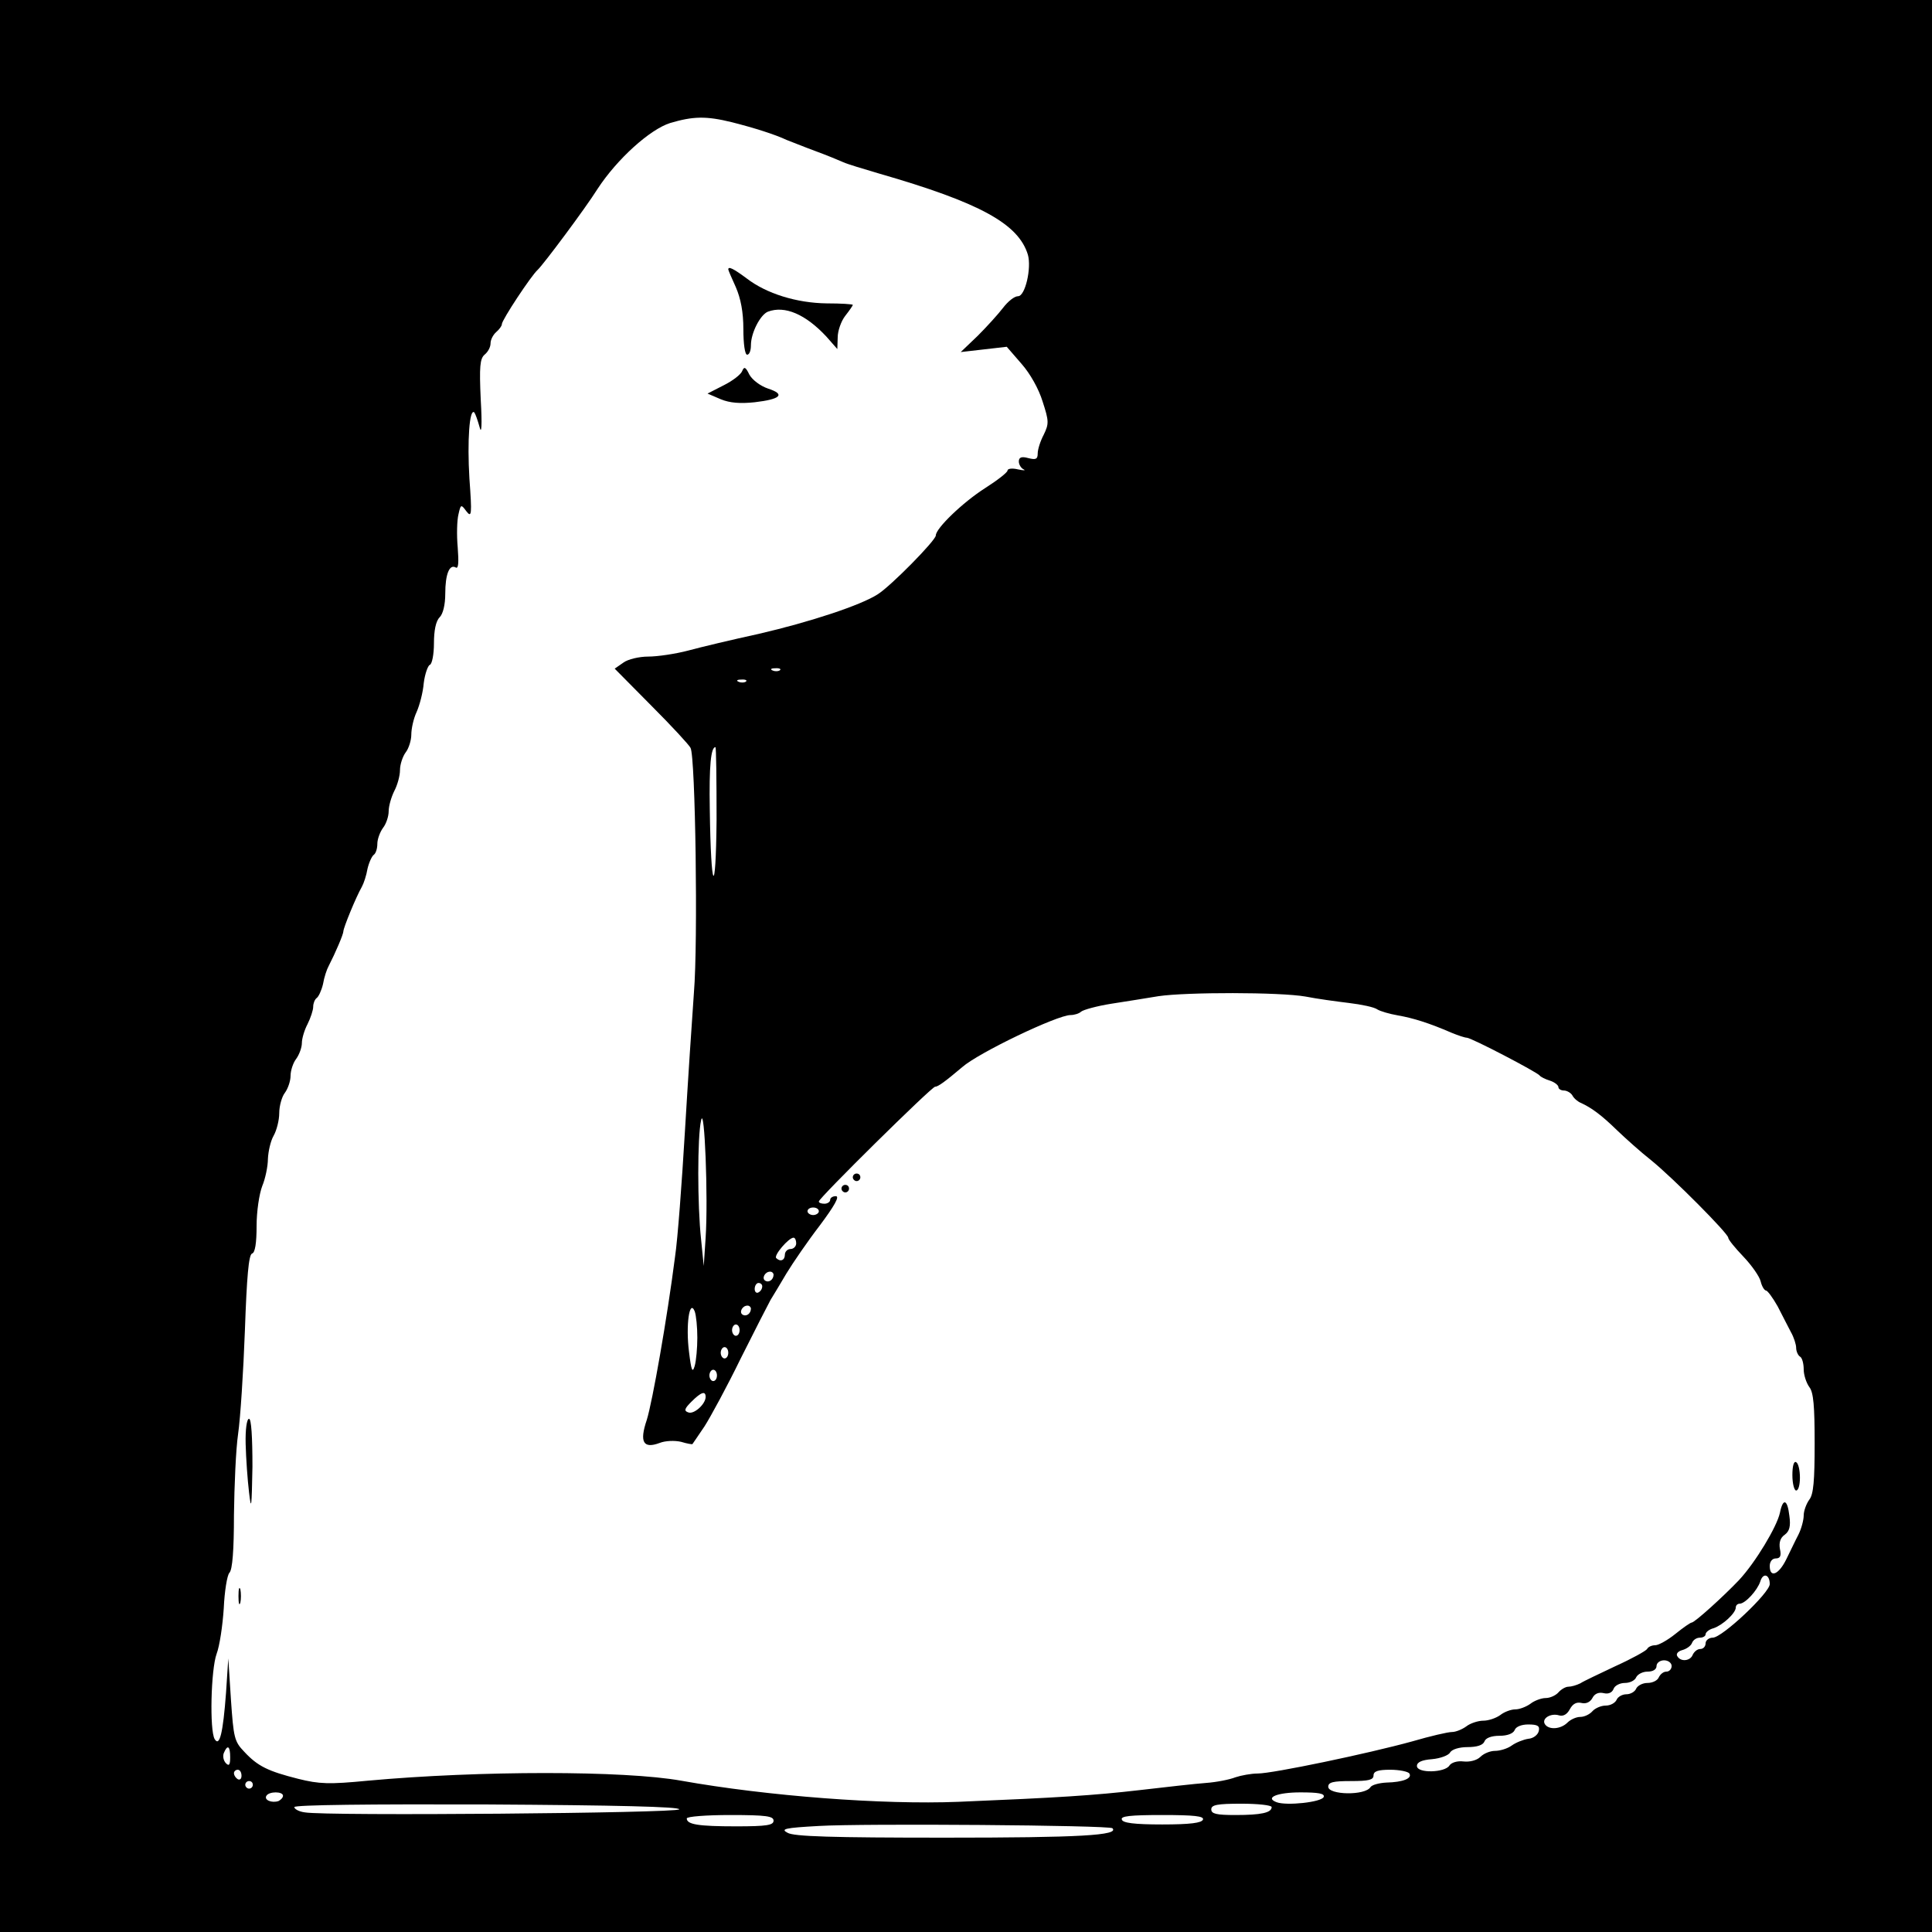
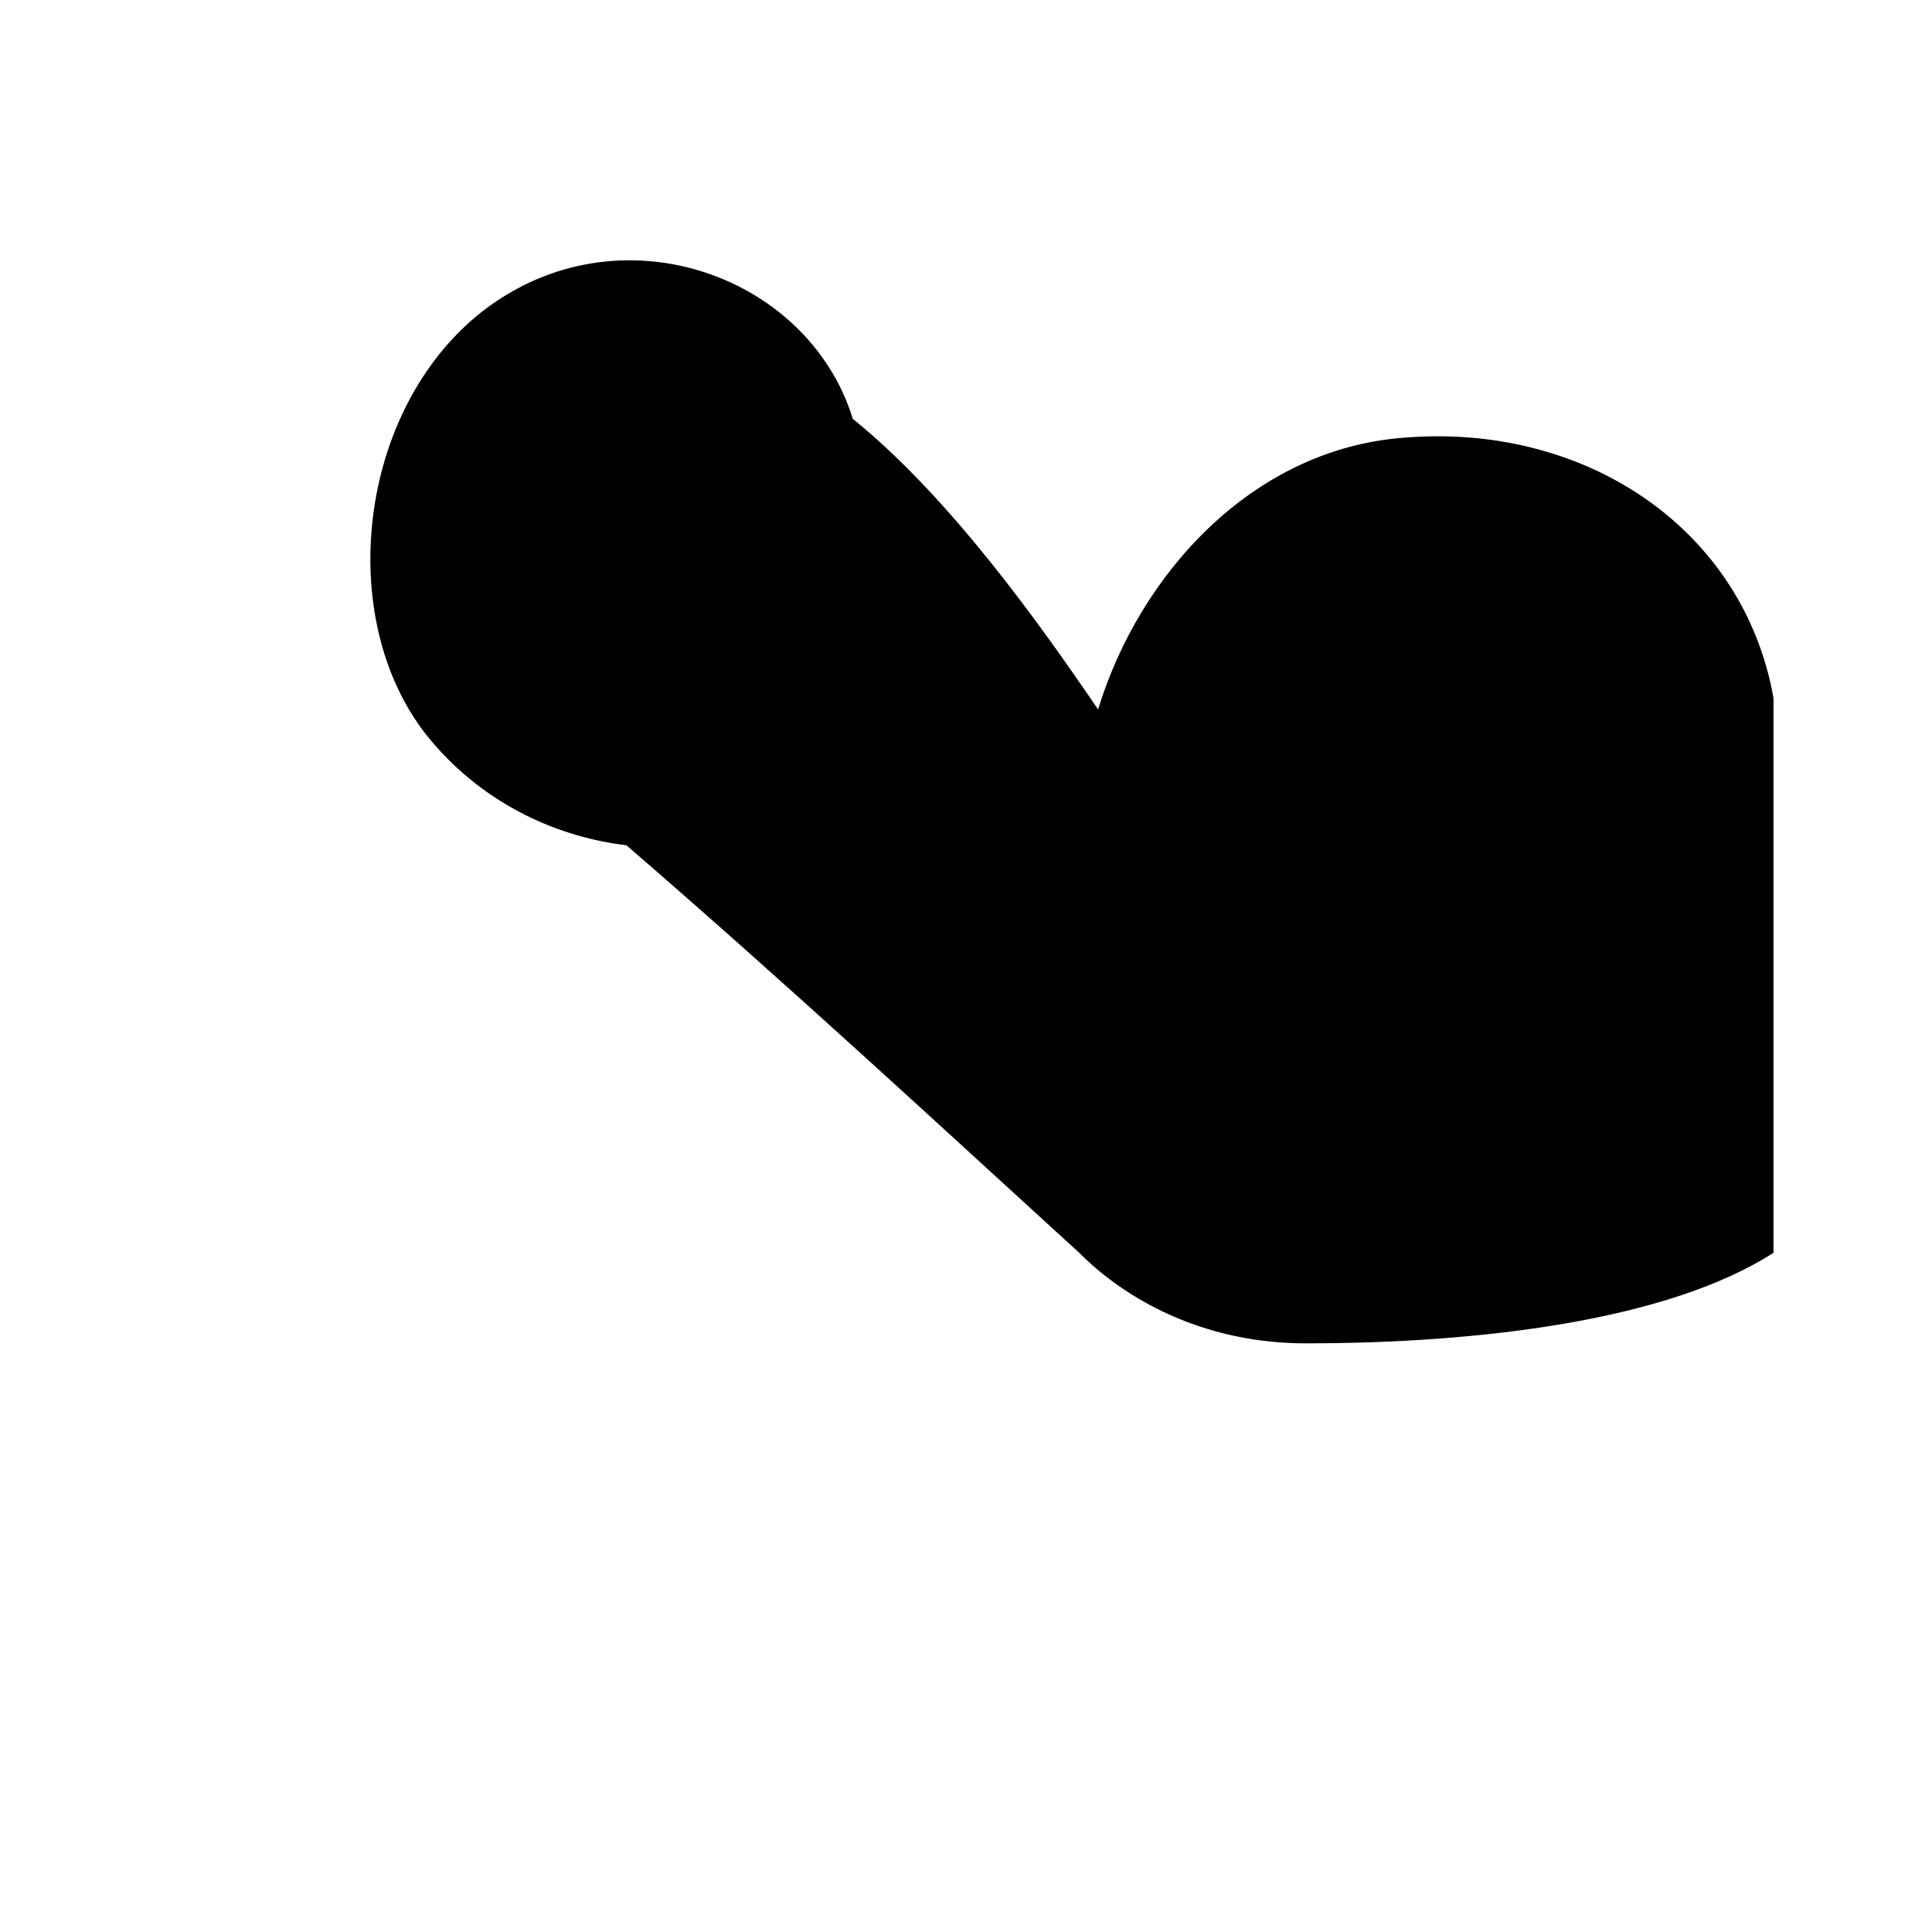
- <svg xmlns="http://www.w3.org/2000/svg" version="1.0" width="512pt" height="512pt" viewBox="0 0 512 512" preserveAspectRatio="xMidYMid meet">
-   <g transform="translate(0,512) scale(0.1,-0.1)" fill="#000000" stroke="none">
-     <path d="M0 2560 l0 -2560 2560 0 2560 0 0 2560 0 2560 -2560 0 -2560 0 0 -2560z m1940 2236 c59 -15 113 -32 145 -47 11 -4 45 -18 75 -29 30 -11 64 -25 75 -30 11 -5 54 -18 95 -30 267 -77 369 -133 394 -215 10 -35 -7 -110 -26 -110 -10 0 -27 -14 -40 -31 -13 -17 -43 -50 -67 -74 l-45 -43 61 7 61 7 39 -45 c23 -26 46 -67 56 -100 17 -52 17 -59 3 -88 -9 -17 -16 -39 -16 -50 0 -15 -5 -17 -25 -12 -18 5 -25 2 -25 -9 0 -8 6 -18 13 -21 6 -3 0 -3 -15 0 -16 4 -28 2 -28 -3 0 -5 -27 -26 -60 -47 -58 -37 -130 -106 -130 -125 0 -13 -119 -134 -154 -156 -45 -29 -178 -73 -316 -105 -69 -15 -153 -35 -186 -44 -34 -9 -82 -16 -106 -16 -24 0 -54 -7 -66 -16 l-23 -16 97 -98 c54 -54 101 -105 104 -112 13 -23 20 -517 9 -648 -5 -69 -16 -235 -24 -370 -8 -135 -19 -283 -26 -330 -21 -164 -60 -385 -75 -433 -20 -59 -9 -77 34 -61 15 6 40 7 57 3 16 -5 30 -7 30 -6 1 1 15 22 32 47 16 25 60 106 96 180 37 74 73 144 79 155 7 11 26 43 42 70 17 28 56 85 89 128 38 51 53 77 42 77 -8 0 -15 -4 -15 -10 0 -5 -7 -10 -15 -10 -8 0 -15 2 -15 6 0 9 299 304 308 304 8 0 27 14 72 52 43 38 252 138 287 138 10 0 23 4 28 9 6 5 42 15 80 21 39 6 95 15 125 20 74 11 322 11 390 -1 30 -6 82 -13 115 -17 33 -4 67 -11 75 -17 8 -5 32 -12 55 -16 40 -7 82 -20 142 -46 17 -7 35 -13 40 -13 12 0 186 -91 193 -100 3 -4 15 -10 28 -14 12 -4 22 -12 22 -17 0 -5 7 -9 15 -9 7 0 18 -6 22 -13 4 -8 15 -17 23 -20 28 -13 54 -32 95 -72 23 -22 63 -58 91 -80 58 -47 204 -194 204 -205 0 -5 18 -27 40 -50 22 -23 43 -53 46 -66 3 -13 10 -24 14 -24 4 0 18 -19 31 -42 12 -24 28 -54 35 -68 8 -14 14 -33 14 -42 0 -9 5 -20 10 -23 6 -3 10 -19 10 -34 0 -15 7 -36 15 -47 11 -14 14 -50 14 -149 0 -99 -3 -135 -14 -149 -8 -11 -15 -30 -15 -42 0 -12 -6 -35 -14 -51 -8 -15 -22 -45 -32 -65 -20 -41 -44 -51 -44 -18 0 12 7 20 16 20 12 0 15 7 11 25 -3 17 1 30 13 38 12 9 16 22 12 50 -5 44 -17 48 -25 8 -8 -37 -65 -132 -109 -179 -41 -43 -117 -112 -125 -112 -3 0 -22 -13 -43 -30 -21 -17 -45 -30 -53 -30 -9 0 -19 -4 -22 -10 -3 -5 -41 -26 -83 -45 -42 -20 -85 -40 -94 -46 -10 -5 -24 -9 -32 -9 -7 0 -19 -7 -26 -15 -7 -8 -22 -15 -34 -15 -11 0 -30 -7 -40 -15 -11 -8 -29 -15 -40 -15 -12 0 -30 -7 -40 -15 -11 -8 -31 -15 -45 -15 -14 0 -35 -7 -45 -15 -11 -8 -28 -15 -38 -15 -11 0 -58 -11 -106 -25 -116 -32 -369 -85 -409 -85 -17 0 -44 -5 -59 -10 -15 -6 -50 -13 -78 -15 -28 -2 -107 -11 -176 -19 -121 -14 -215 -20 -480 -31 -201 -8 -505 15 -735 56 -150 27 -534 27 -830 0 -103 -10 -129 -9 -185 5 -79 20 -107 33 -143 72 -26 27 -28 37 -35 138 l-7 109 -6 -91 c-8 -107 -17 -144 -30 -123 -14 23 -10 185 5 226 8 21 16 75 19 121 2 45 9 88 15 94 8 8 12 60 12 153 1 77 5 174 11 215 6 41 14 165 18 274 5 142 10 201 19 204 8 2 12 28 12 73 0 39 7 85 15 106 8 19 15 52 15 72 1 20 7 47 15 61 8 14 15 41 15 60 0 19 7 44 15 54 8 11 15 31 15 45 0 14 7 35 15 45 8 11 15 30 15 42 0 12 7 35 15 50 8 16 15 37 15 46 0 9 4 19 9 23 5 3 13 20 17 37 3 18 10 39 15 48 18 35 39 84 39 92 0 9 33 90 49 118 5 9 12 30 15 48 4 17 12 34 17 37 5 4 9 16 9 29 0 12 7 31 15 42 8 10 15 30 15 44 0 14 7 38 15 54 8 15 15 40 15 55 0 15 7 36 15 47 8 10 15 32 15 47 0 16 6 43 14 60 8 18 17 52 19 77 3 24 11 46 16 48 6 2 11 28 11 57 0 34 5 59 15 69 9 9 15 33 15 63 0 51 11 79 28 69 7 -4 8 14 5 53 -3 33 -2 72 2 88 6 27 7 27 21 8 14 -18 15 -9 8 87 -6 99 0 187 13 175 3 -4 9 -21 14 -39 5 -21 7 5 3 73 -4 88 -2 108 10 119 9 7 16 20 16 30 0 10 7 23 15 30 8 7 15 16 15 21 0 11 78 129 95 144 15 14 125 161 159 215 51 78 138 157 192 174 61 18 95 19 164 2z m127 -1452 c-3 -3 -12 -4 -19 -1 -8 3 -5 6 6 6 11 1 17 -2 13 -5z m-90 -30 c-3 -3 -12 -4 -19 -1 -8 3 -5 6 6 6 11 1 17 -2 13 -5z m-78 -366 c-2 -213 -15 -192 -18 27 -2 116 3 165 15 165 2 0 3 -87 3 -192z m-29 -1108 l-5 -75 -7 70 c-10 91 -10 273 0 316 9 44 19 -205 12 -311z m300 70 c0 -5 -7 -10 -15 -10 -8 0 -15 5 -15 10 0 6 7 10 15 10 8 0 15 -4 15 -10z m-60 -85 c0 -8 -7 -15 -15 -15 -8 0 -15 -7 -15 -15 0 -15 -12 -20 -23 -9 -7 7 33 54 46 54 4 0 7 -7 7 -15z m-60 -83 c0 -13 -12 -22 -22 -16 -10 6 -1 24 13 24 5 0 9 -4 9 -8z m-30 -31 c0 -6 -4 -13 -10 -16 -5 -3 -10 1 -10 9 0 9 5 16 10 16 6 0 10 -4 10 -9z m-172 -136 c0 -27 -3 -61 -7 -75 -6 -20 -9 -12 -15 37 -9 70 1 142 15 108 4 -11 7 -42 7 -70z m142 77 c0 -13 -12 -22 -22 -16 -10 6 -1 24 13 24 5 0 9 -4 9 -8z m-30 -57 c0 -8 -4 -15 -10 -15 -5 0 -10 7 -10 15 0 8 5 15 10 15 6 0 10 -7 10 -15z m-30 -60 c0 -8 -4 -15 -10 -15 -5 0 -10 7 -10 15 0 8 5 15 10 15 6 0 10 -7 10 -15z m-30 -60 c0 -8 -4 -15 -10 -15 -5 0 -10 7 -10 15 0 8 5 15 10 15 6 0 10 -7 10 -15z m-30 -57 c0 -19 -31 -47 -46 -41 -12 4 -10 10 8 28 26 26 38 30 38 13z m2820 -496 c0 -23 -126 -142 -151 -142 -10 0 -19 -7 -19 -15 0 -8 -6 -15 -14 -15 -8 0 -16 -7 -20 -15 -6 -17 -32 -20 -41 -4 -4 6 2 13 13 16 11 3 23 11 26 19 3 8 12 14 21 14 8 0 15 4 15 9 0 5 9 13 21 16 24 8 59 40 59 55 0 6 5 10 10 10 15 0 47 35 55 59 7 24 25 19 25 -7z m-260 -217 c0 -8 -6 -15 -14 -15 -8 0 -16 -7 -20 -15 -3 -8 -16 -15 -30 -15 -13 0 -26 -7 -30 -15 -3 -8 -15 -15 -26 -15 -11 0 -23 -7 -26 -15 -4 -8 -16 -15 -29 -15 -12 0 -28 -7 -35 -15 -7 -8 -21 -15 -32 -15 -11 0 -26 -7 -34 -15 -18 -18 -50 -20 -60 -4 -9 15 16 30 38 23 11 -3 21 3 28 16 8 15 18 20 31 17 12 -3 23 2 29 13 6 12 17 16 30 13 12 -3 22 1 26 11 3 9 17 16 30 16 14 0 27 7 30 15 4 8 17 15 30 15 15 0 24 6 24 15 0 8 9 15 20 15 11 0 20 -7 20 -15z m-352 -172 c-2 -10 -14 -20 -28 -21 -13 -2 -33 -10 -44 -18 -11 -8 -31 -14 -44 -14 -13 0 -30 -7 -39 -16 -9 -9 -28 -14 -45 -12 -16 2 -32 -3 -37 -11 -12 -19 -86 -21 -86 -1 0 10 13 16 40 18 22 2 44 10 48 18 5 8 24 14 46 14 25 0 41 5 45 15 3 9 18 15 40 15 21 0 36 6 40 15 3 9 18 15 36 15 25 0 31 -4 28 -17z m-3468 -70 c0 -20 -3 -24 -11 -16 -7 7 -9 19 -6 27 10 24 17 19 17 -11z m30 -49 c0 -8 -4 -12 -10 -9 -5 3 -10 10 -10 16 0 5 5 9 10 9 6 0 10 -7 10 -16z m3095 6 c8 -13 -17 -23 -61 -24 -19 -1 -38 -6 -42 -12 -14 -23 -112 -21 -112 1 0 12 13 15 60 15 47 0 60 3 60 15 0 11 12 15 44 15 25 0 48 -5 51 -10z m-3065 -30 c0 -5 -4 -10 -10 -10 -5 0 -10 5 -10 10 0 6 5 10 10 10 6 0 10 -4 10 -10z m80 -29 c0 -5 -6 -11 -12 -14 -18 -6 -39 3 -32 14 7 12 44 12 44 0z m2758 -3 c-5 -14 -99 -24 -125 -14 -32 12 2 26 63 26 48 0 65 -3 62 -12z m-1708 -33 c-5 -10 -937 -18 -992 -8 -16 2 -28 9 -28 14 0 6 202 8 513 7 337 -2 510 -6 507 -13z m1570 6 c0 -15 -28 -21 -96 -21 -50 0 -64 3 -64 15 0 12 16 15 80 15 44 0 80 -4 80 -9z m-1320 -36 c0 -12 -18 -15 -99 -15 -101 0 -131 5 -131 21 0 5 52 9 115 9 96 0 115 -3 115 -15z m1138 3 c-3 -9 -34 -13 -108 -13 -74 0 -105 4 -107 13 -4 9 22 12 107 12 85 0 111 -3 108 -12z m-240 -23 c19 -19 -87 -25 -444 -25 -298 0 -401 3 -417 13 -19 10 -8 13 83 18 116 7 770 2 778 -6z" />
-     <path d="M1930 4406 c0 -2 9 -23 20 -47 13 -30 20 -66 20 -111 0 -39 4 -68 10 -68 6 0 10 11 10 25 0 33 25 81 45 89 45 17 100 -7 155 -66 l29 -33 1 31 c0 17 9 43 20 57 11 14 20 27 20 29 0 2 -31 4 -69 4 -80 1 -160 26 -212 66 -35 26 -49 33 -49 24z" />
-     <path d="M1967 4137 c-3 -9 -25 -26 -49 -38 l-43 -22 35 -15 c24 -10 52 -12 90 -8 69 8 82 21 36 36 -21 7 -42 23 -50 37 -10 21 -14 22 -19 10z" />
-     <path d="M2260 2000 c0 -5 5 -10 10 -10 6 0 10 5 10 10 0 6 -4 10 -10 10 -5 0 -10 -4 -10 -10z" />
-     <path d="M2230 1970 c0 -5 5 -10 10 -10 6 0 10 5 10 10 0 6 -4 10 -10 10 -5 0 -10 -4 -10 -10z" />
-     <path d="M651 1293 c1 -38 5 -95 9 -128 6 -51 7 -40 9 68 0 79 -3 127 -9 127 -6 0 -10 -28 -9 -67z" />
-     <path d="M4750 1211 c0 -23 5 -41 10 -41 6 0 10 15 10 34 0 19 -4 38 -10 41 -6 4 -10 -10 -10 -34z" />
-     <path d="M632 890 c0 -19 2 -27 5 -17 2 9 2 25 0 35 -3 9 -5 1 -5 -18z" />
-   </g>
+ <svg xmlns="http://www.w3.org/2000/svg" viewBox="0 0 512 512">
+   <path fill="#000000" d="     M 470 185     C 462 140 420 112 372 116     C 332 119 302 152 291 188     C 276 166 252 132 226 111     C 214 72 162 54 126 84     C 94 111 89 166 114 196     C 129 214 149 222 166 224     C 210 262 252 301 286 332     C 300 346 321 356 346 356     C 392 356 442 350 470 332     Z" />
</svg>
